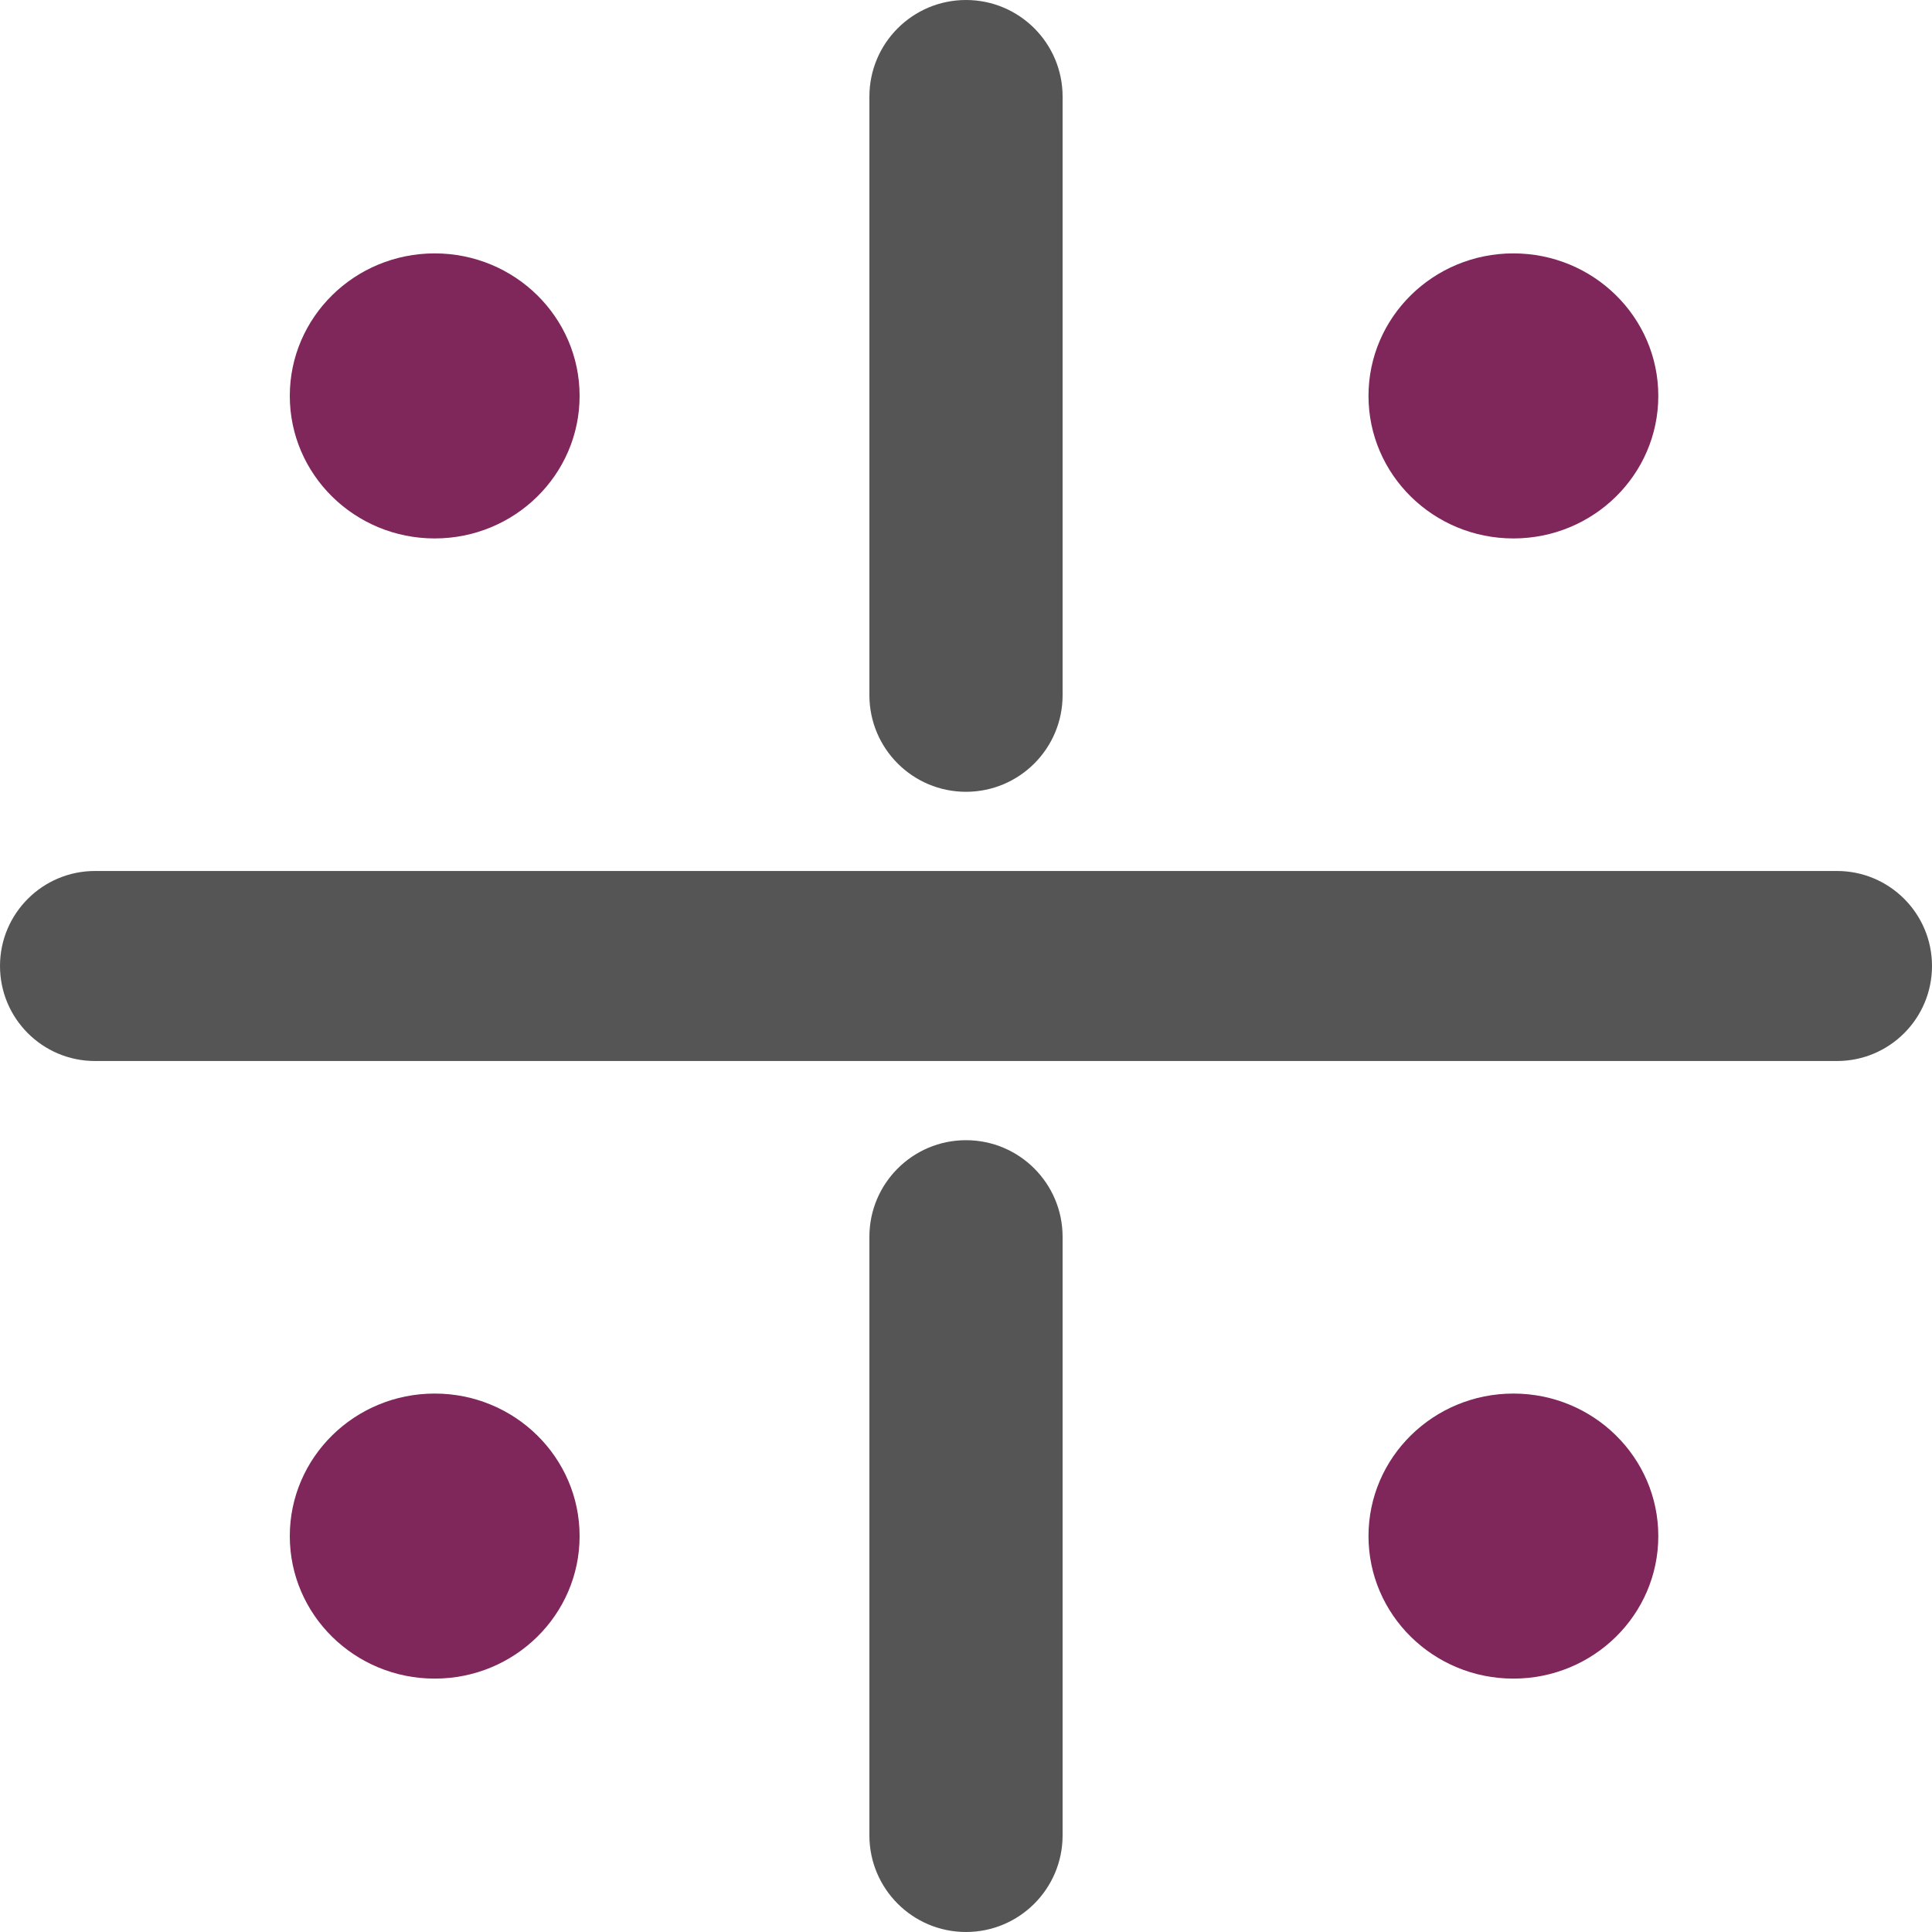
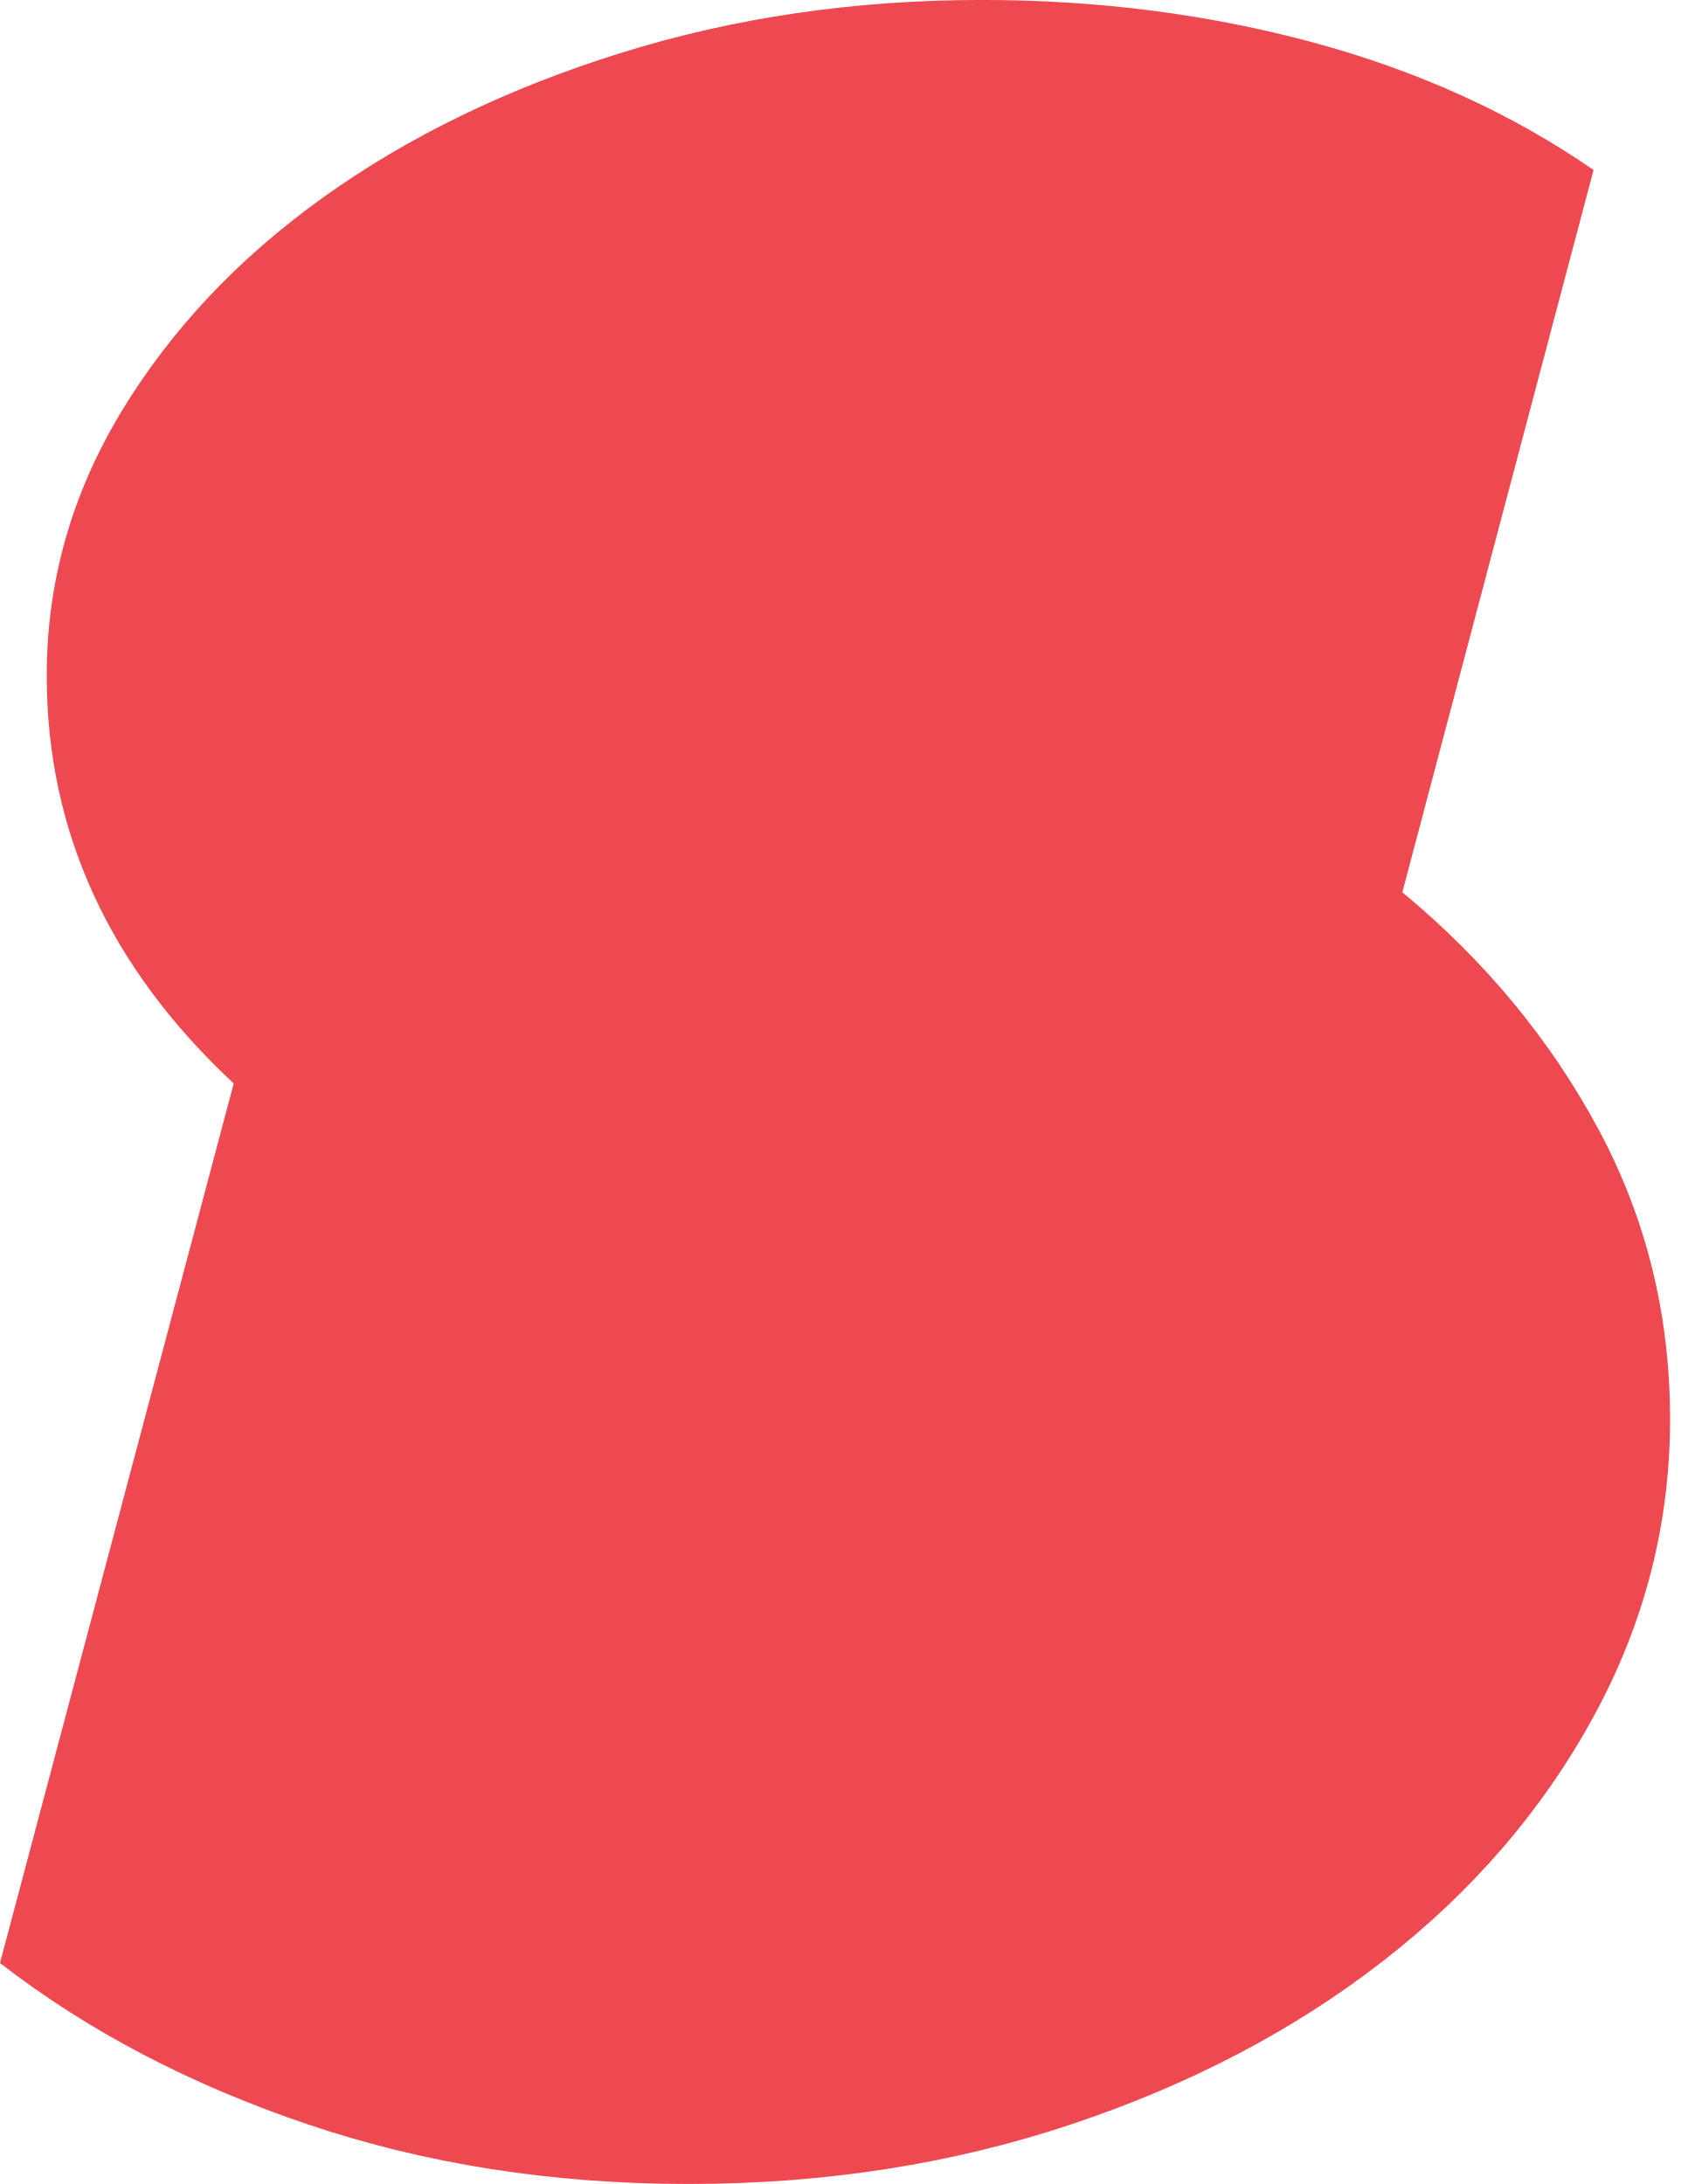
- <svg xmlns="http://www.w3.org/2000/svg" width="72" height="72" viewBox="0 0 72 72" fill="none">
-   <path fill-rule="evenodd" clip-rule="evenodd" d="M56.4 20.066C59.382 20.066 61.8 17.688 61.8 14.754C61.8 11.821 59.382 9.443 56.4 9.443C53.418 9.443 51 11.821 51 14.754C51 17.688 53.418 20.066 56.4 20.066Z" fill="#7F265B" />
-   <path fill-rule="evenodd" clip-rule="evenodd" d="M16.2 20.066C19.182 20.066 21.6 17.688 21.6 14.754C21.6 11.821 19.182 9.443 16.2 9.443C13.218 9.443 10.8 11.821 10.8 14.754C10.8 17.688 13.218 20.066 16.2 20.066Z" fill="#7F265B" />
-   <path fill-rule="evenodd" clip-rule="evenodd" d="M16.2 62.557C19.182 62.557 21.6 60.179 21.6 57.246C21.6 54.312 19.182 51.934 16.2 51.934C13.218 51.934 10.8 54.312 10.8 57.246C10.8 60.179 13.218 62.557 16.2 62.557Z" fill="#7F265B" />
-   <path fill-rule="evenodd" clip-rule="evenodd" d="M56.4 62.557C59.382 62.557 61.8 60.179 61.8 57.246C61.8 54.312 59.382 51.934 56.4 51.934C53.418 51.934 51 54.312 51 57.246C51 60.179 53.418 62.557 56.4 62.557Z" fill="#7F265B" />
-   <rect y="32.459" width="72" height="7.082" rx="3.541" fill="#555555" />
-   <rect x="39.6" y="42.492" width="29.508" height="7.2" rx="3.6" transform="rotate(90 39.6 42.4918)" fill="#555555" />
-   <rect x="39.6" width="29.508" height="7.2" rx="3.6" transform="rotate(90 39.6 0)" fill="#555555" />
+ <svg xmlns="http://www.w3.org/2000/svg" width="51" height="66" viewBox="0 0 51 66" fill="none">
+   <path d="M42.373 26.964C44.855 29.019 46.825 31.394 48.28 34.091C49.735 36.787 50.463 39.719 50.463 42.886C50.463 46.054 49.692 49.05 48.151 51.875C46.611 54.699 44.492 57.161 41.795 59.258C39.099 61.355 35.953 63.003 32.358 64.201C28.762 65.4 24.91 65.999 20.801 65.999C16.692 65.999 12.861 65.4 9.309 64.201C5.757 63.003 2.653 61.376 -7.62939e-05 59.322L7.062 32.742C3.296 29.233 1.412 25.123 1.412 20.415C1.412 17.591 2.161 14.937 3.659 12.454C5.158 9.972 7.191 7.811 9.759 5.97C12.327 4.129 15.323 2.674 18.747 1.604C22.171 0.534 25.809 -0.001 29.661 -0.001C33.171 -0.001 36.51 0.427 39.677 1.283C42.844 2.139 45.669 3.423 48.151 5.136L42.373 26.964Z" fill="#EE4950" />
</svg>
